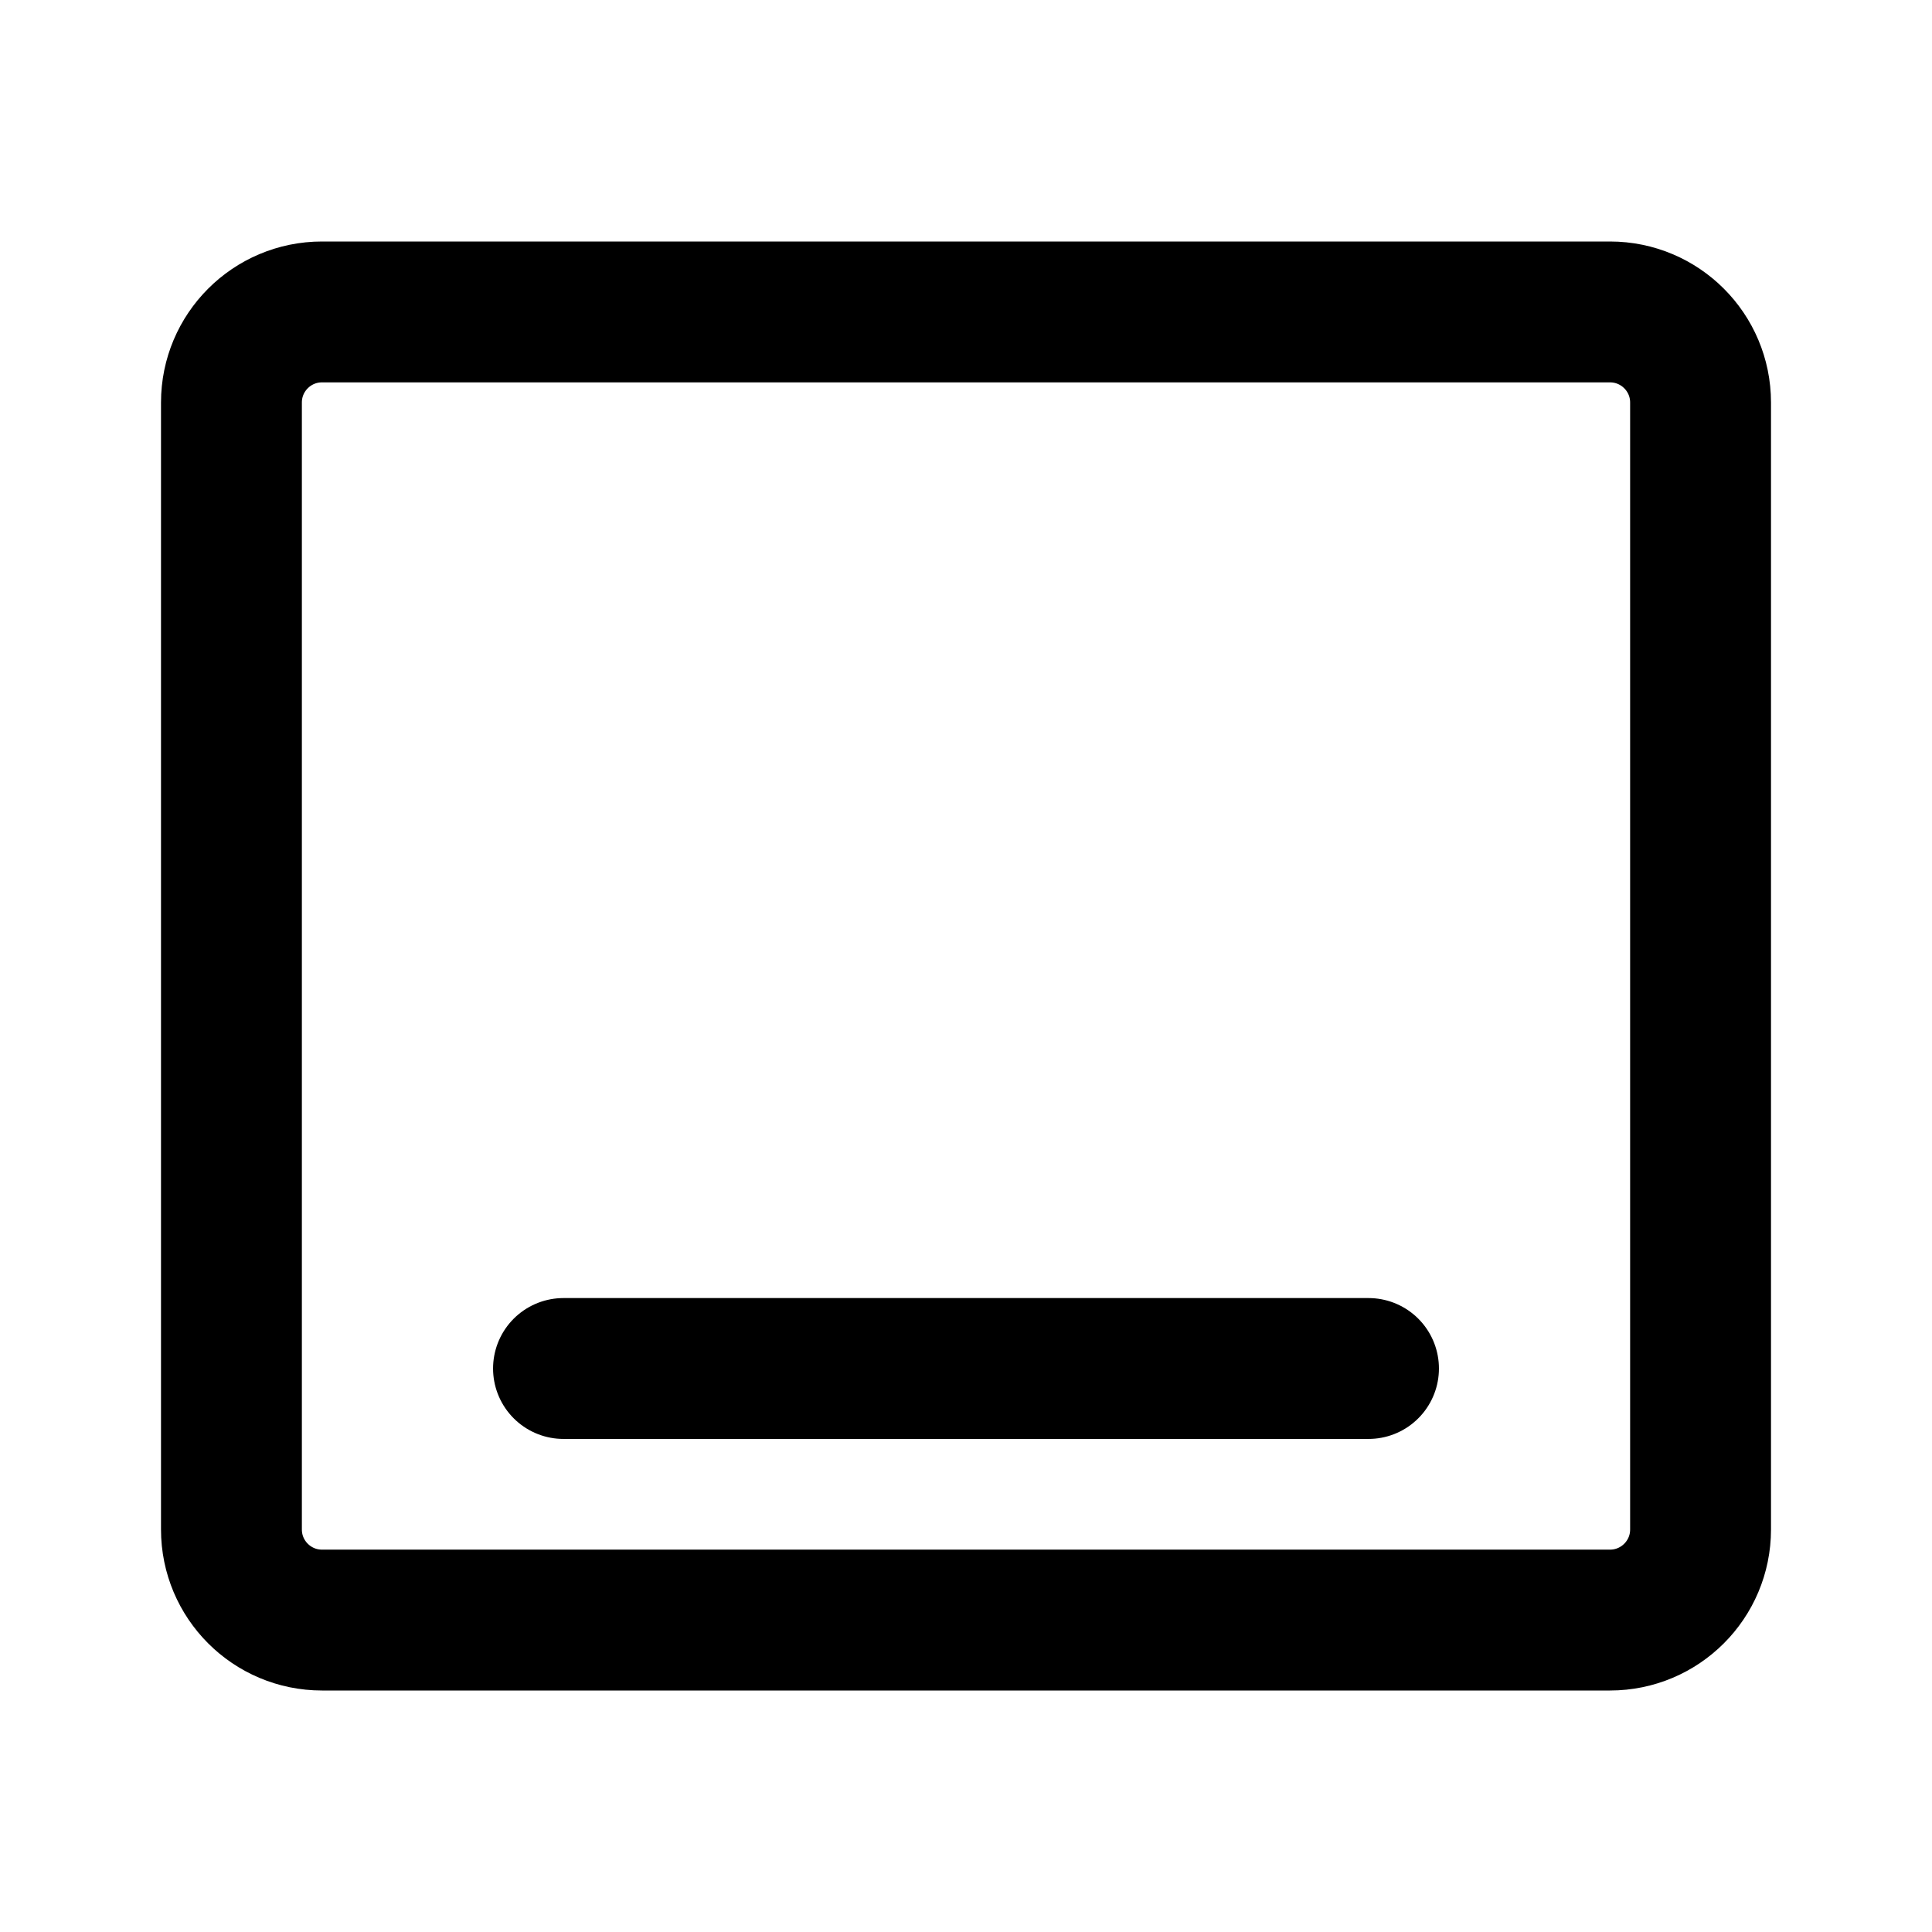
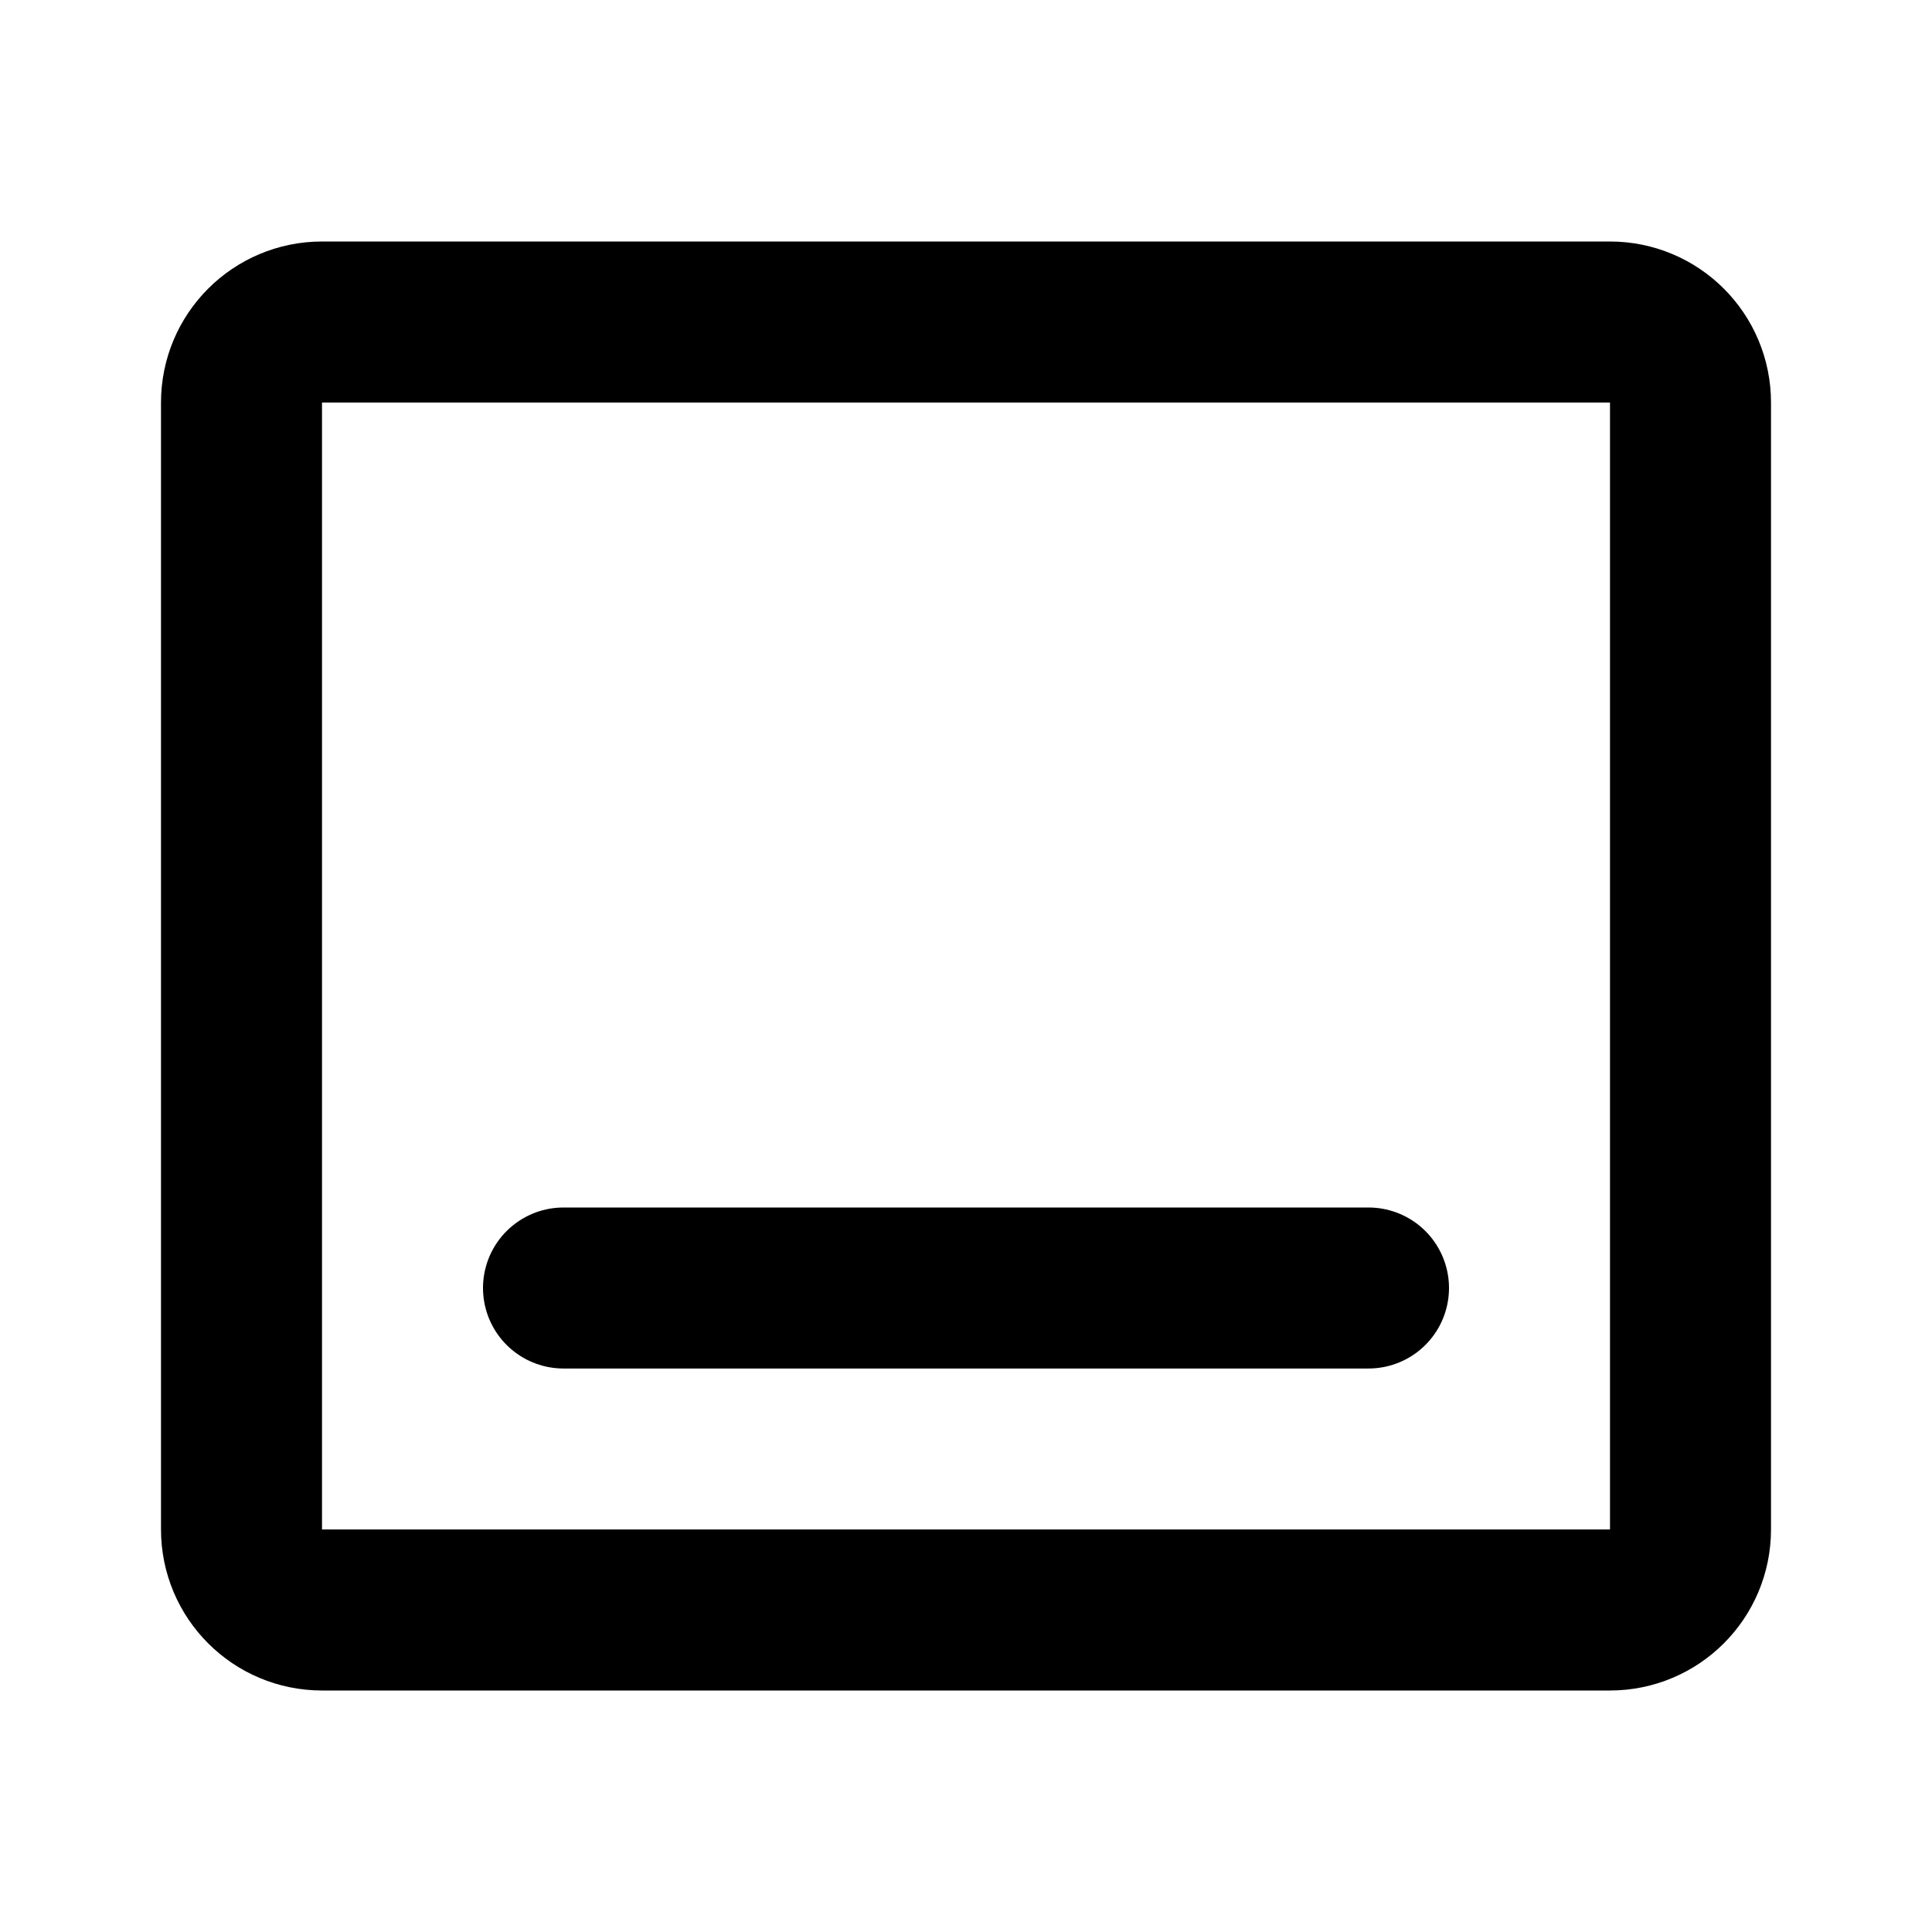
<svg xmlns="http://www.w3.org/2000/svg" viewBox="0 0 24 24" fill="none">
-   <rect id="矩形 7" width="18.25" height="16.25" x="2.875" y="3.875" rx="1.125" stroke="currentColor" stroke-width="1.75" />
-   <path id="矢量 32" d="M0 0L10 0" stroke="currentColor" stroke-linecap="round" stroke-width="1.75" transform="matrix(-1,0,0,-1,17,17)" />
+   <rect id="矩形 7" width="18" height="16" x="3" y="4" rx="1" stroke="currentColor" stroke-width="2" />
+   <path id="矢量 32" d="M0 0L10 0" stroke="currentColor" stroke-linecap="round" stroke-width="2" transform="matrix(-1,0,0,-1,17,16)" />
</svg>
